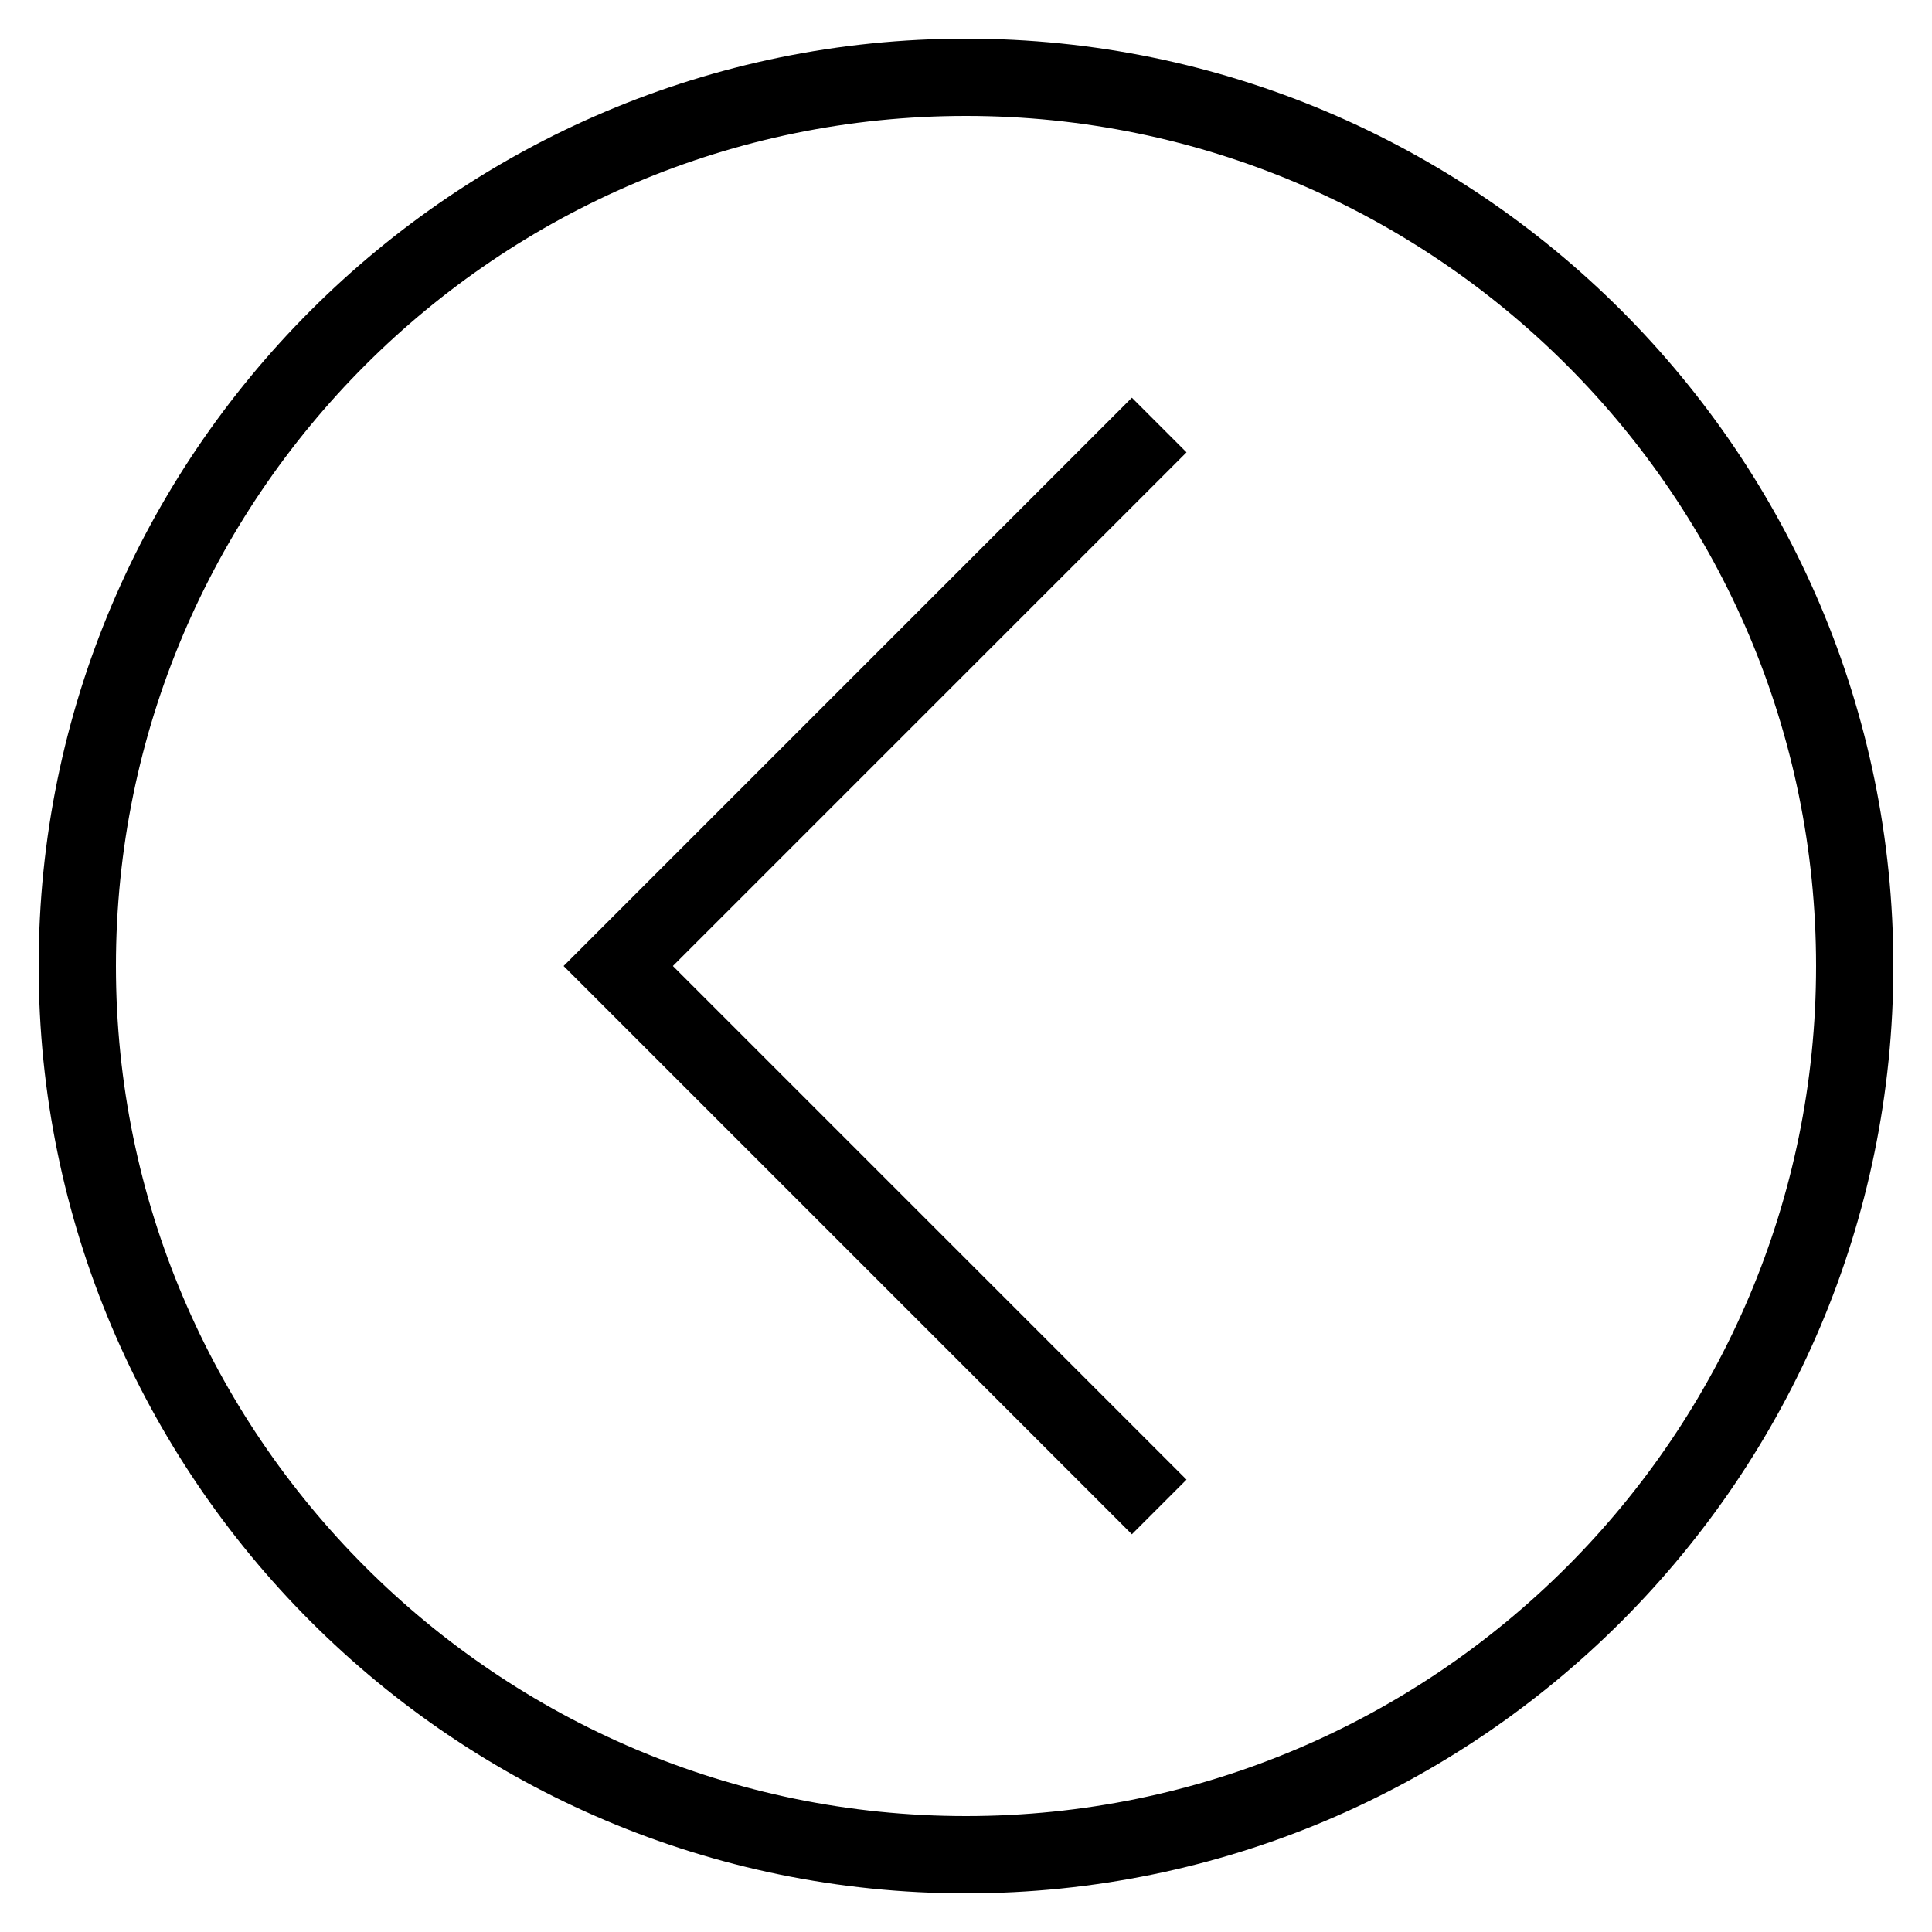
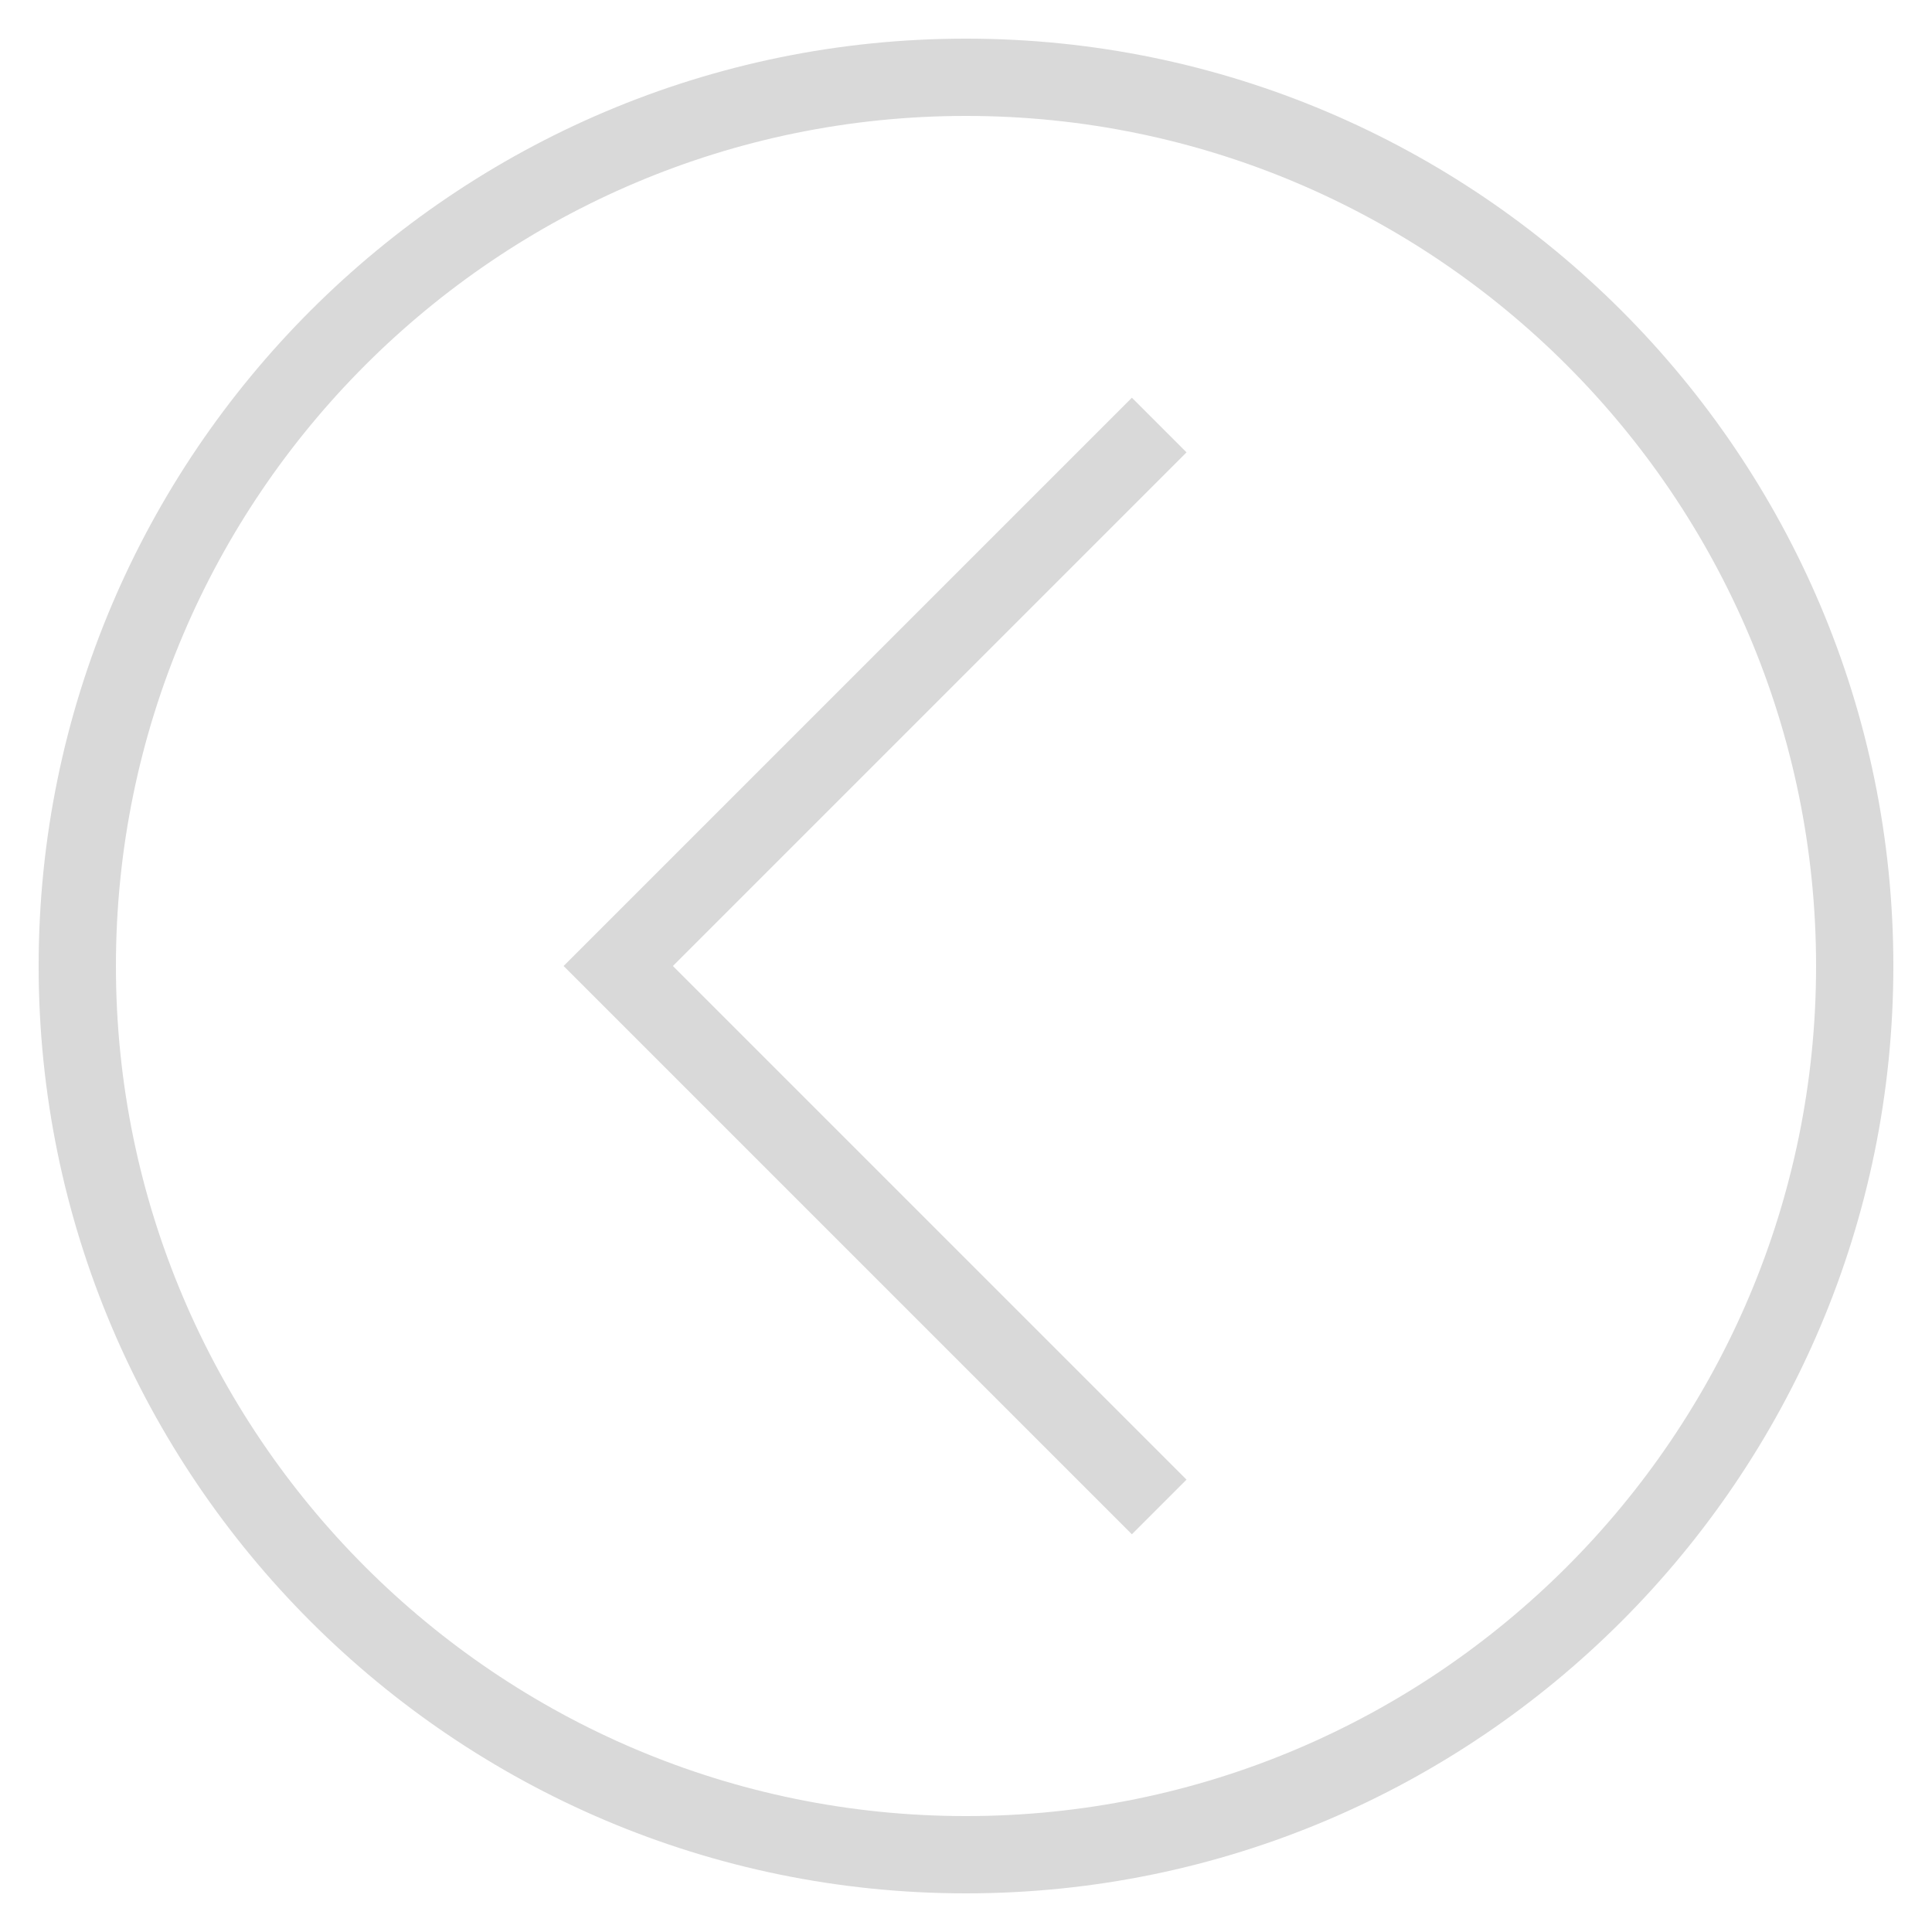
- <svg xmlns="http://www.w3.org/2000/svg" style="enable-background:new 0 0 50 50;" version="1.1" viewBox="0 0 50 50" xml:space="preserve">
+ <svg xmlns="http://www.w3.org/2000/svg" style="enable-background:new 0 0 50 50;" version="1.1" viewBox="0 0 50 50" xml:space="preserve" fill="#000">
  <g id="Layer_1">
-     <path d="M25,1C11.767,1,1,11.767,1,25s10.767,24,24,24s24-10.767,24-24S38.233,1,25,1z M25,47C12.869,47,3,37.131,3,25   S12.869,3,25,3s22,9.869,22,22S37.131,47,25,47z" />
-     <polygon points="29.293,10.293 14.586,25 29.293,39.707 30.707,38.293 17.414,25 30.707,11.707  " />
+     <path d="M25,1C11.767,1,1,11.767,1,25s10.767,24,24,24s24-10.767,24-24S38.233,1,25,1z M25,47C12.869,47,3,37.131,3,25   S12.869,3,25,3s22,9.869,22,22S37.131,47,25,47z" fill="#D9D9D9" />
+     <polygon points="29.293,10.293 14.586,25 29.293,39.707 30.707,38.293 17.414,25 30.707,11.707  " fill="#D9D9D9" />
  </g>
  <g />
</svg>
